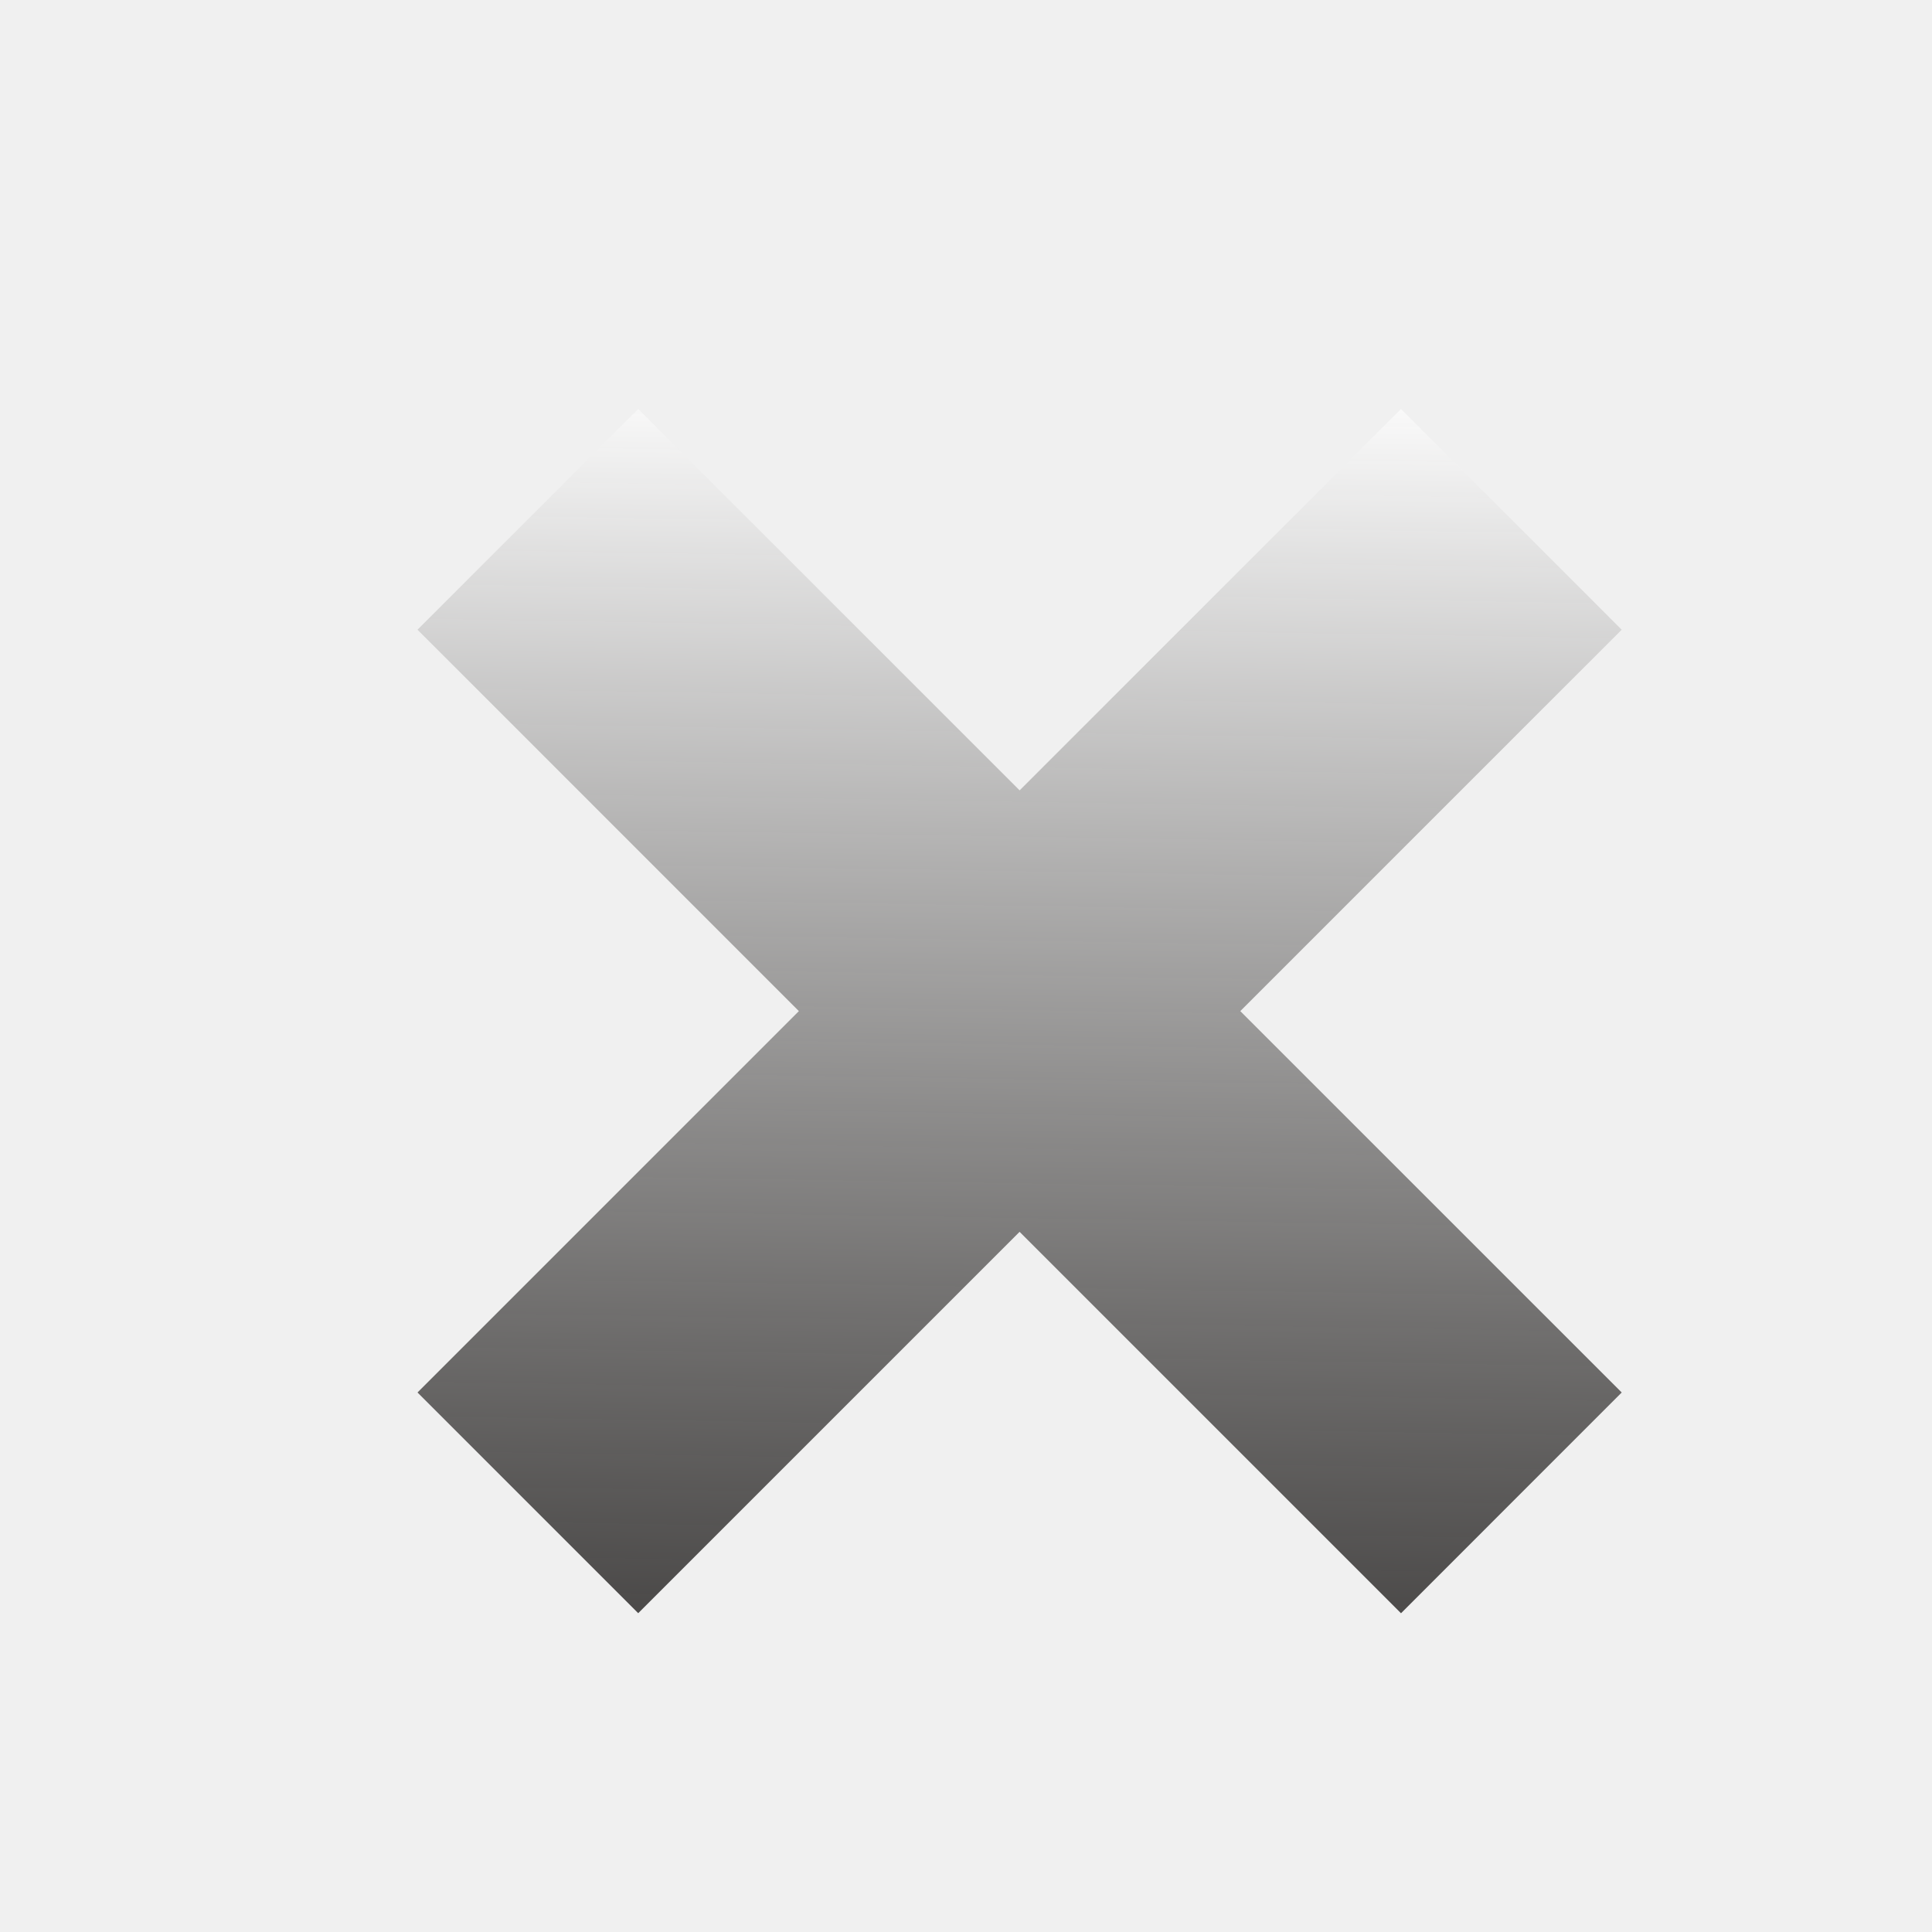
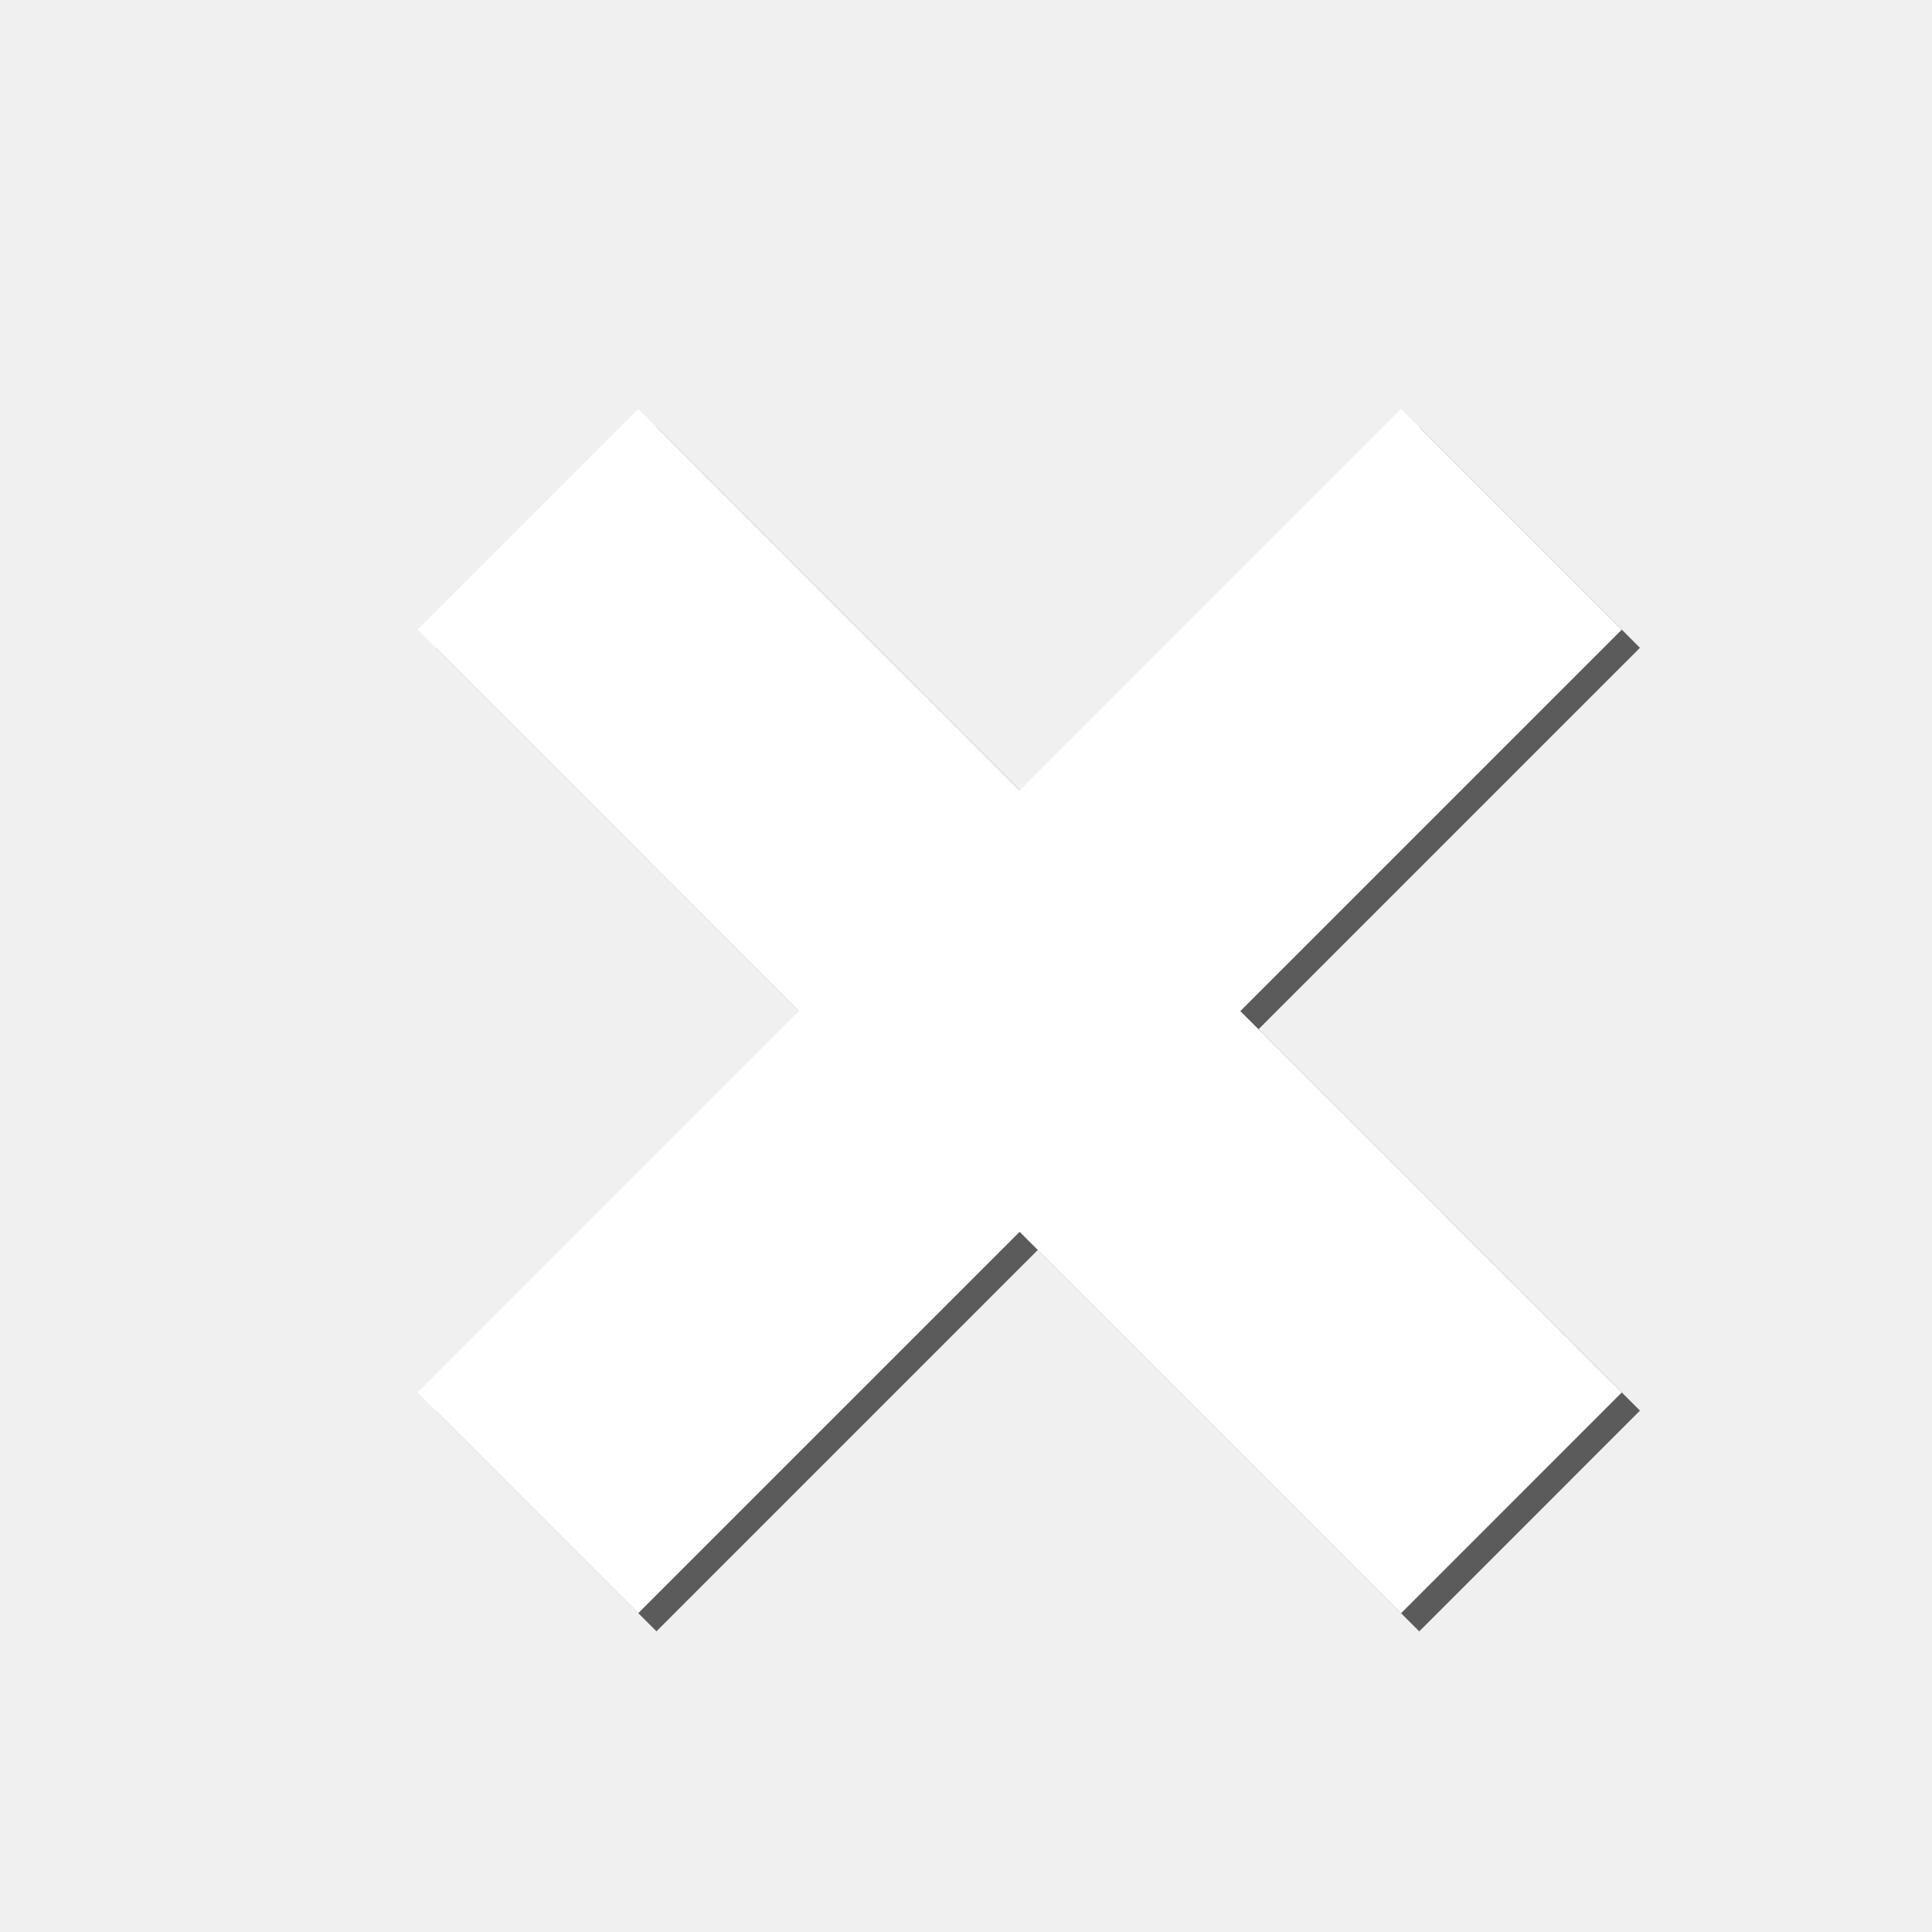
- <svg xmlns="http://www.w3.org/2000/svg" xmlns:xlink="http://www.w3.org/1999/xlink" width="31.855mm" height="31.855mm" viewBox="0 0 31.855 31.855" version="1.1" id="svg677">
-   <defs id="defs671">
-     <linearGradient gradientTransform="matrix(0.5889796,0,0,0.5889796,-48.32365,-172.6117)" xlink:href="#linearGradient1197" id="linearGradient1220" x1="313.045" y1="476.561" x2="313.636" y2="440.424" gradientUnits="userSpaceOnUse" />
-     <linearGradient id="linearGradient1197">
-       <stop style="stop-color:#292726;stop-opacity:0.854" offset="0" id="stop1193" />
-       <stop style="stop-color:#ffffff;stop-opacity:1" offset="1" id="stop1195" />
-     </linearGradient>
-   </defs>
+ <svg xmlns="http://www.w3.org/2000/svg" width="31.855mm" height="31.855mm" viewBox="0 0 31.855 31.855" version="1.1" id="svg677">
+   <defs id="defs671" />
  <g id="layer1" transform="translate(-119.2631,-80.70957)">
-     <path d="m 129.786,87.453 -3.639,3.639 6.288,6.289 -6.288,6.288 3.639,3.639 6.288,-6.288 6.289,6.289 3.639,-3.64 -6.289,-6.288 6.289,-6.289 -3.639,-3.639 -6.288,6.288 z" style="display:inline;fill:url(#linearGradient1220);fill-opacity:1;fill-rule:evenodd;stroke:none;stroke-width:1.113;stroke-linecap:butt;stroke-miterlimit:4;stroke-dasharray:none;stroke-opacity:1;paint-order:stroke fill markers" id="rect25" />
+     <path d="m 130.087,87.752 -3.639,3.639 6.288,6.289 -6.288,6.288 3.639,3.639 6.288,-6.288 6.289,6.289 3.639,-3.64 -6.289,-6.288 6.289,-6.289 -3.639,-3.639 -6.288,6.288 z" style="display:inline;fill:#0c0c0c;fill-opacity:0.65;fill-rule:evenodd;stroke:none;stroke-width:1.113;stroke-linecap:butt;stroke-miterlimit:4;stroke-dasharray:none;stroke-opacity:1;paint-order:stroke fill markers" id="rect25-3" />
+     <path d="m 129.787,87.453 -3.639,3.639 6.288,6.289 -6.288,6.288 3.639,3.639 6.288,-6.288 6.289,6.289 3.639,-3.64 -6.289,-6.288 6.289,-6.289 -3.639,-3.639 -6.288,6.288 z" style="display:inline;fill:#ffffff;fill-opacity:1;fill-rule:evenodd;stroke:none;stroke-width:1.113;stroke-linecap:butt;stroke-miterlimit:4;stroke-dasharray:none;stroke-opacity:1;paint-order:stroke fill markers" id="rect25-7" />
  </g>
</svg>
